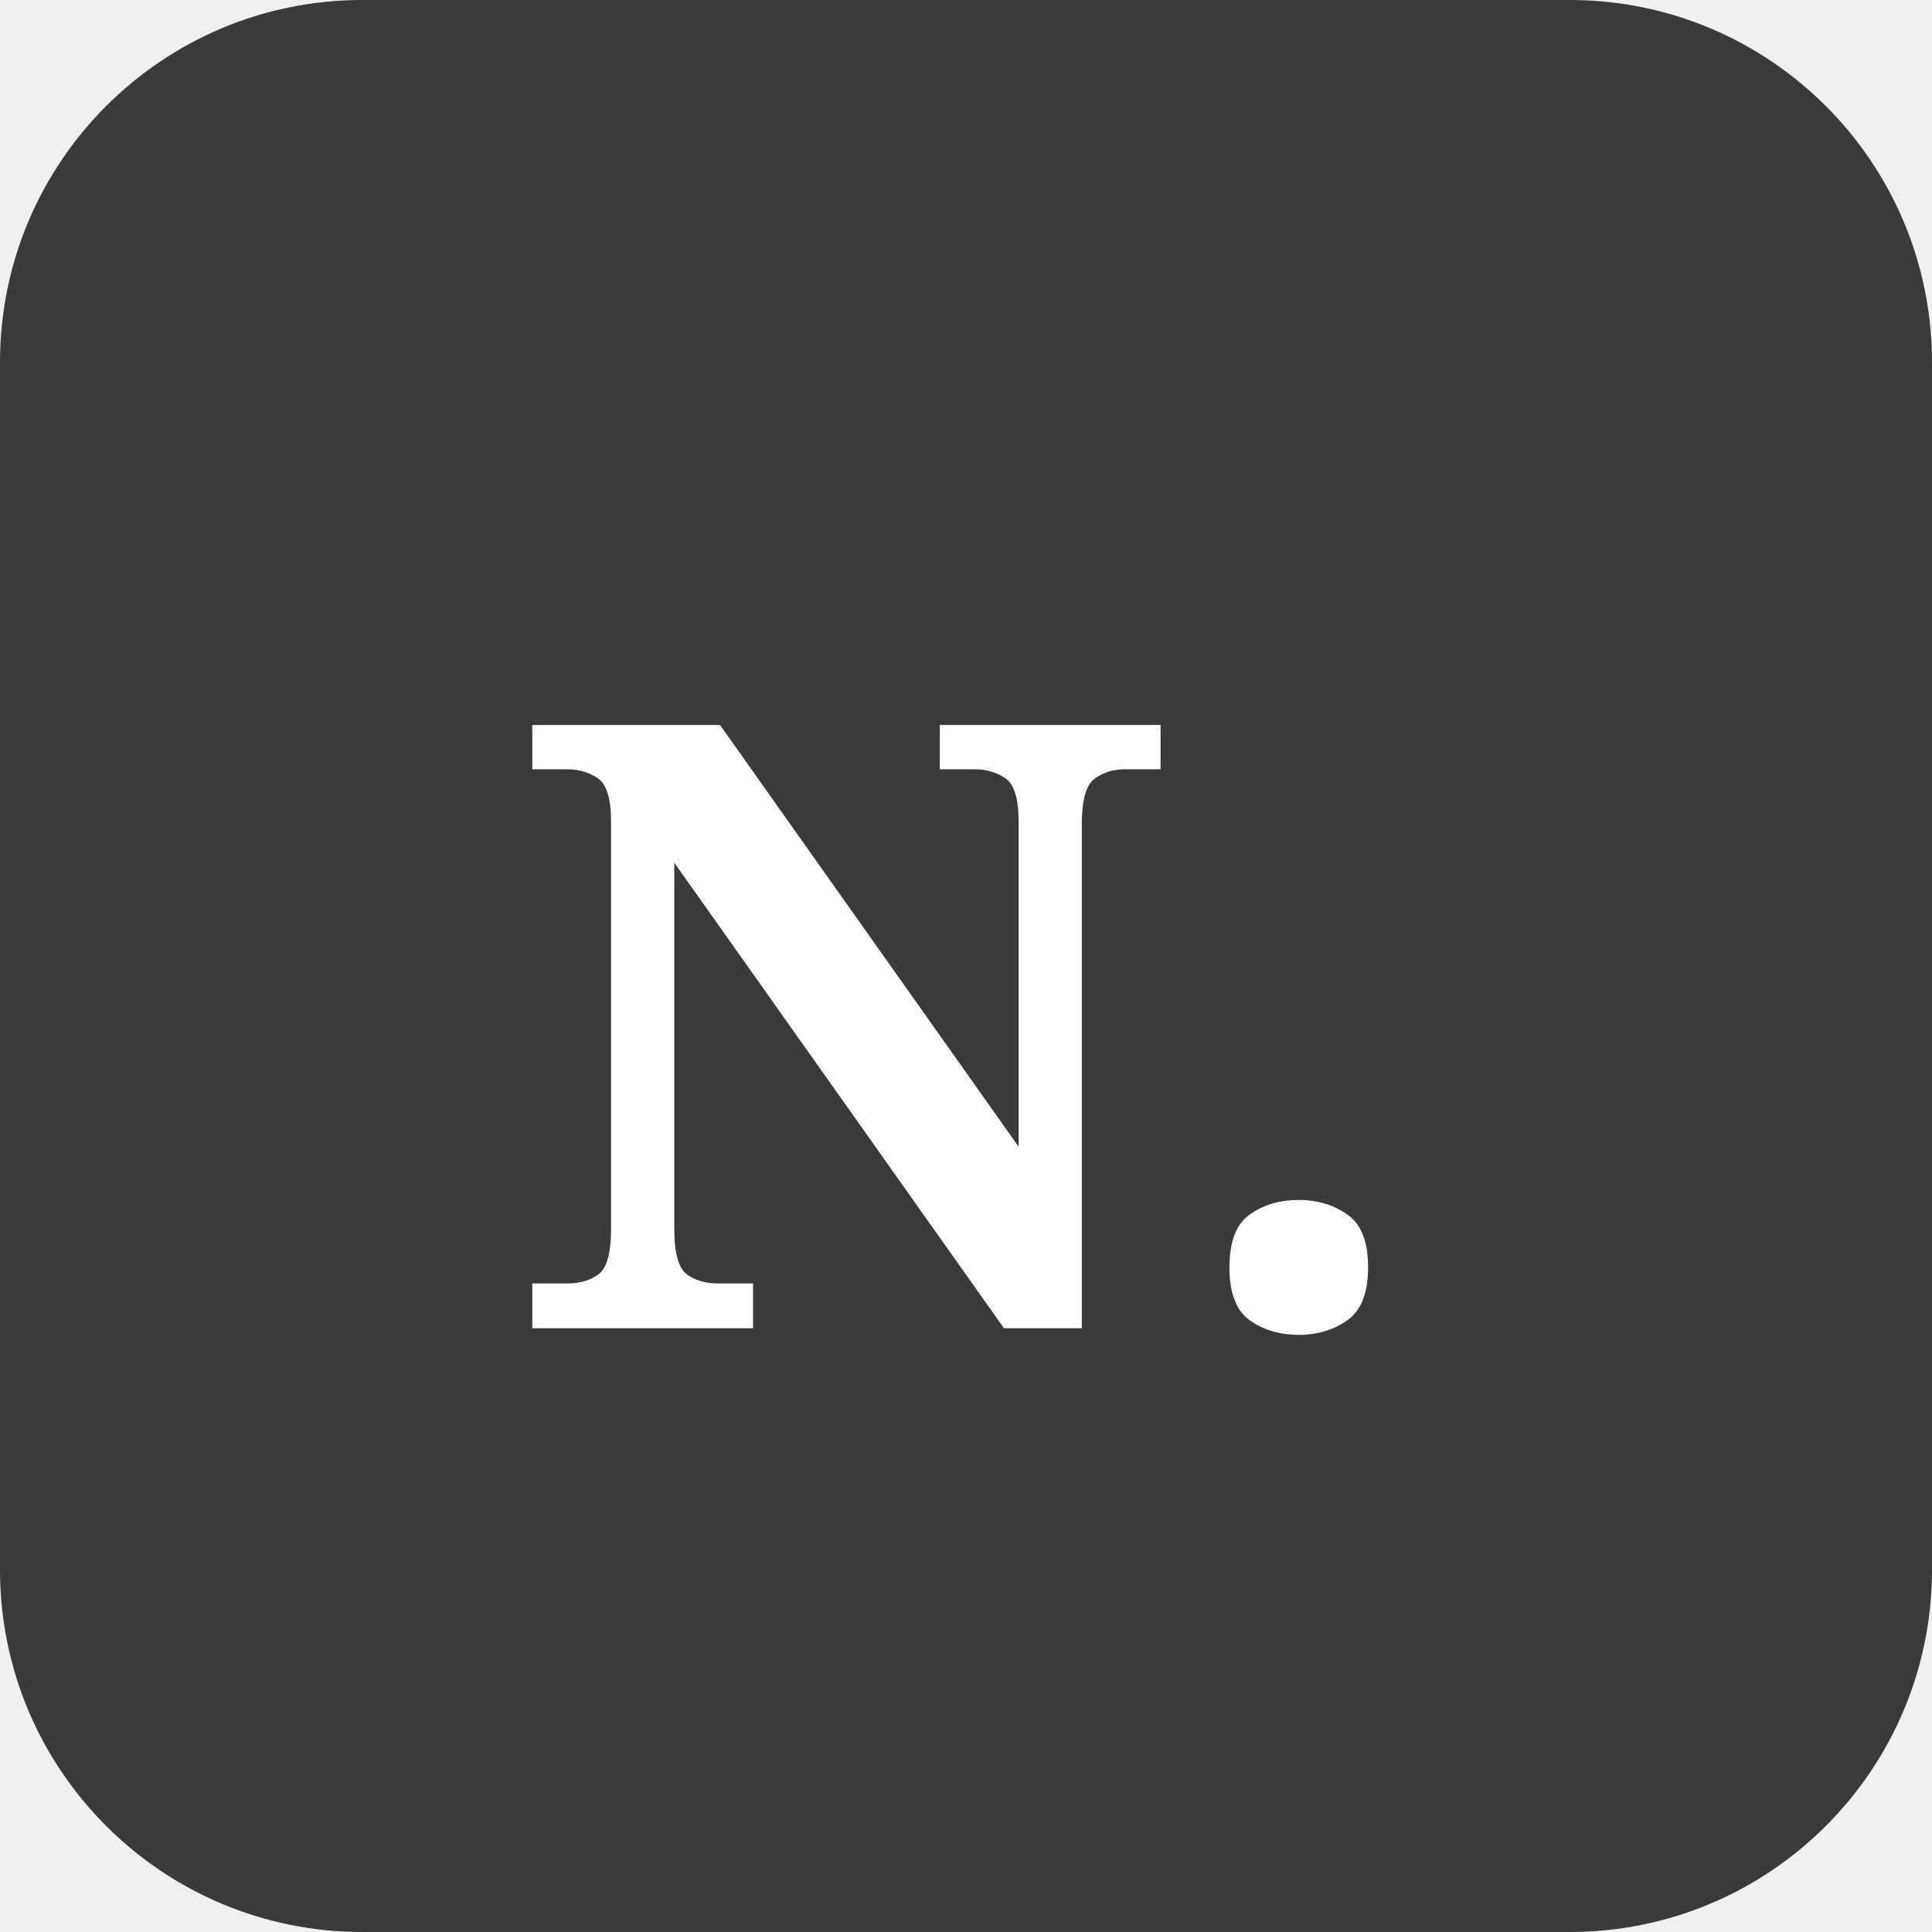
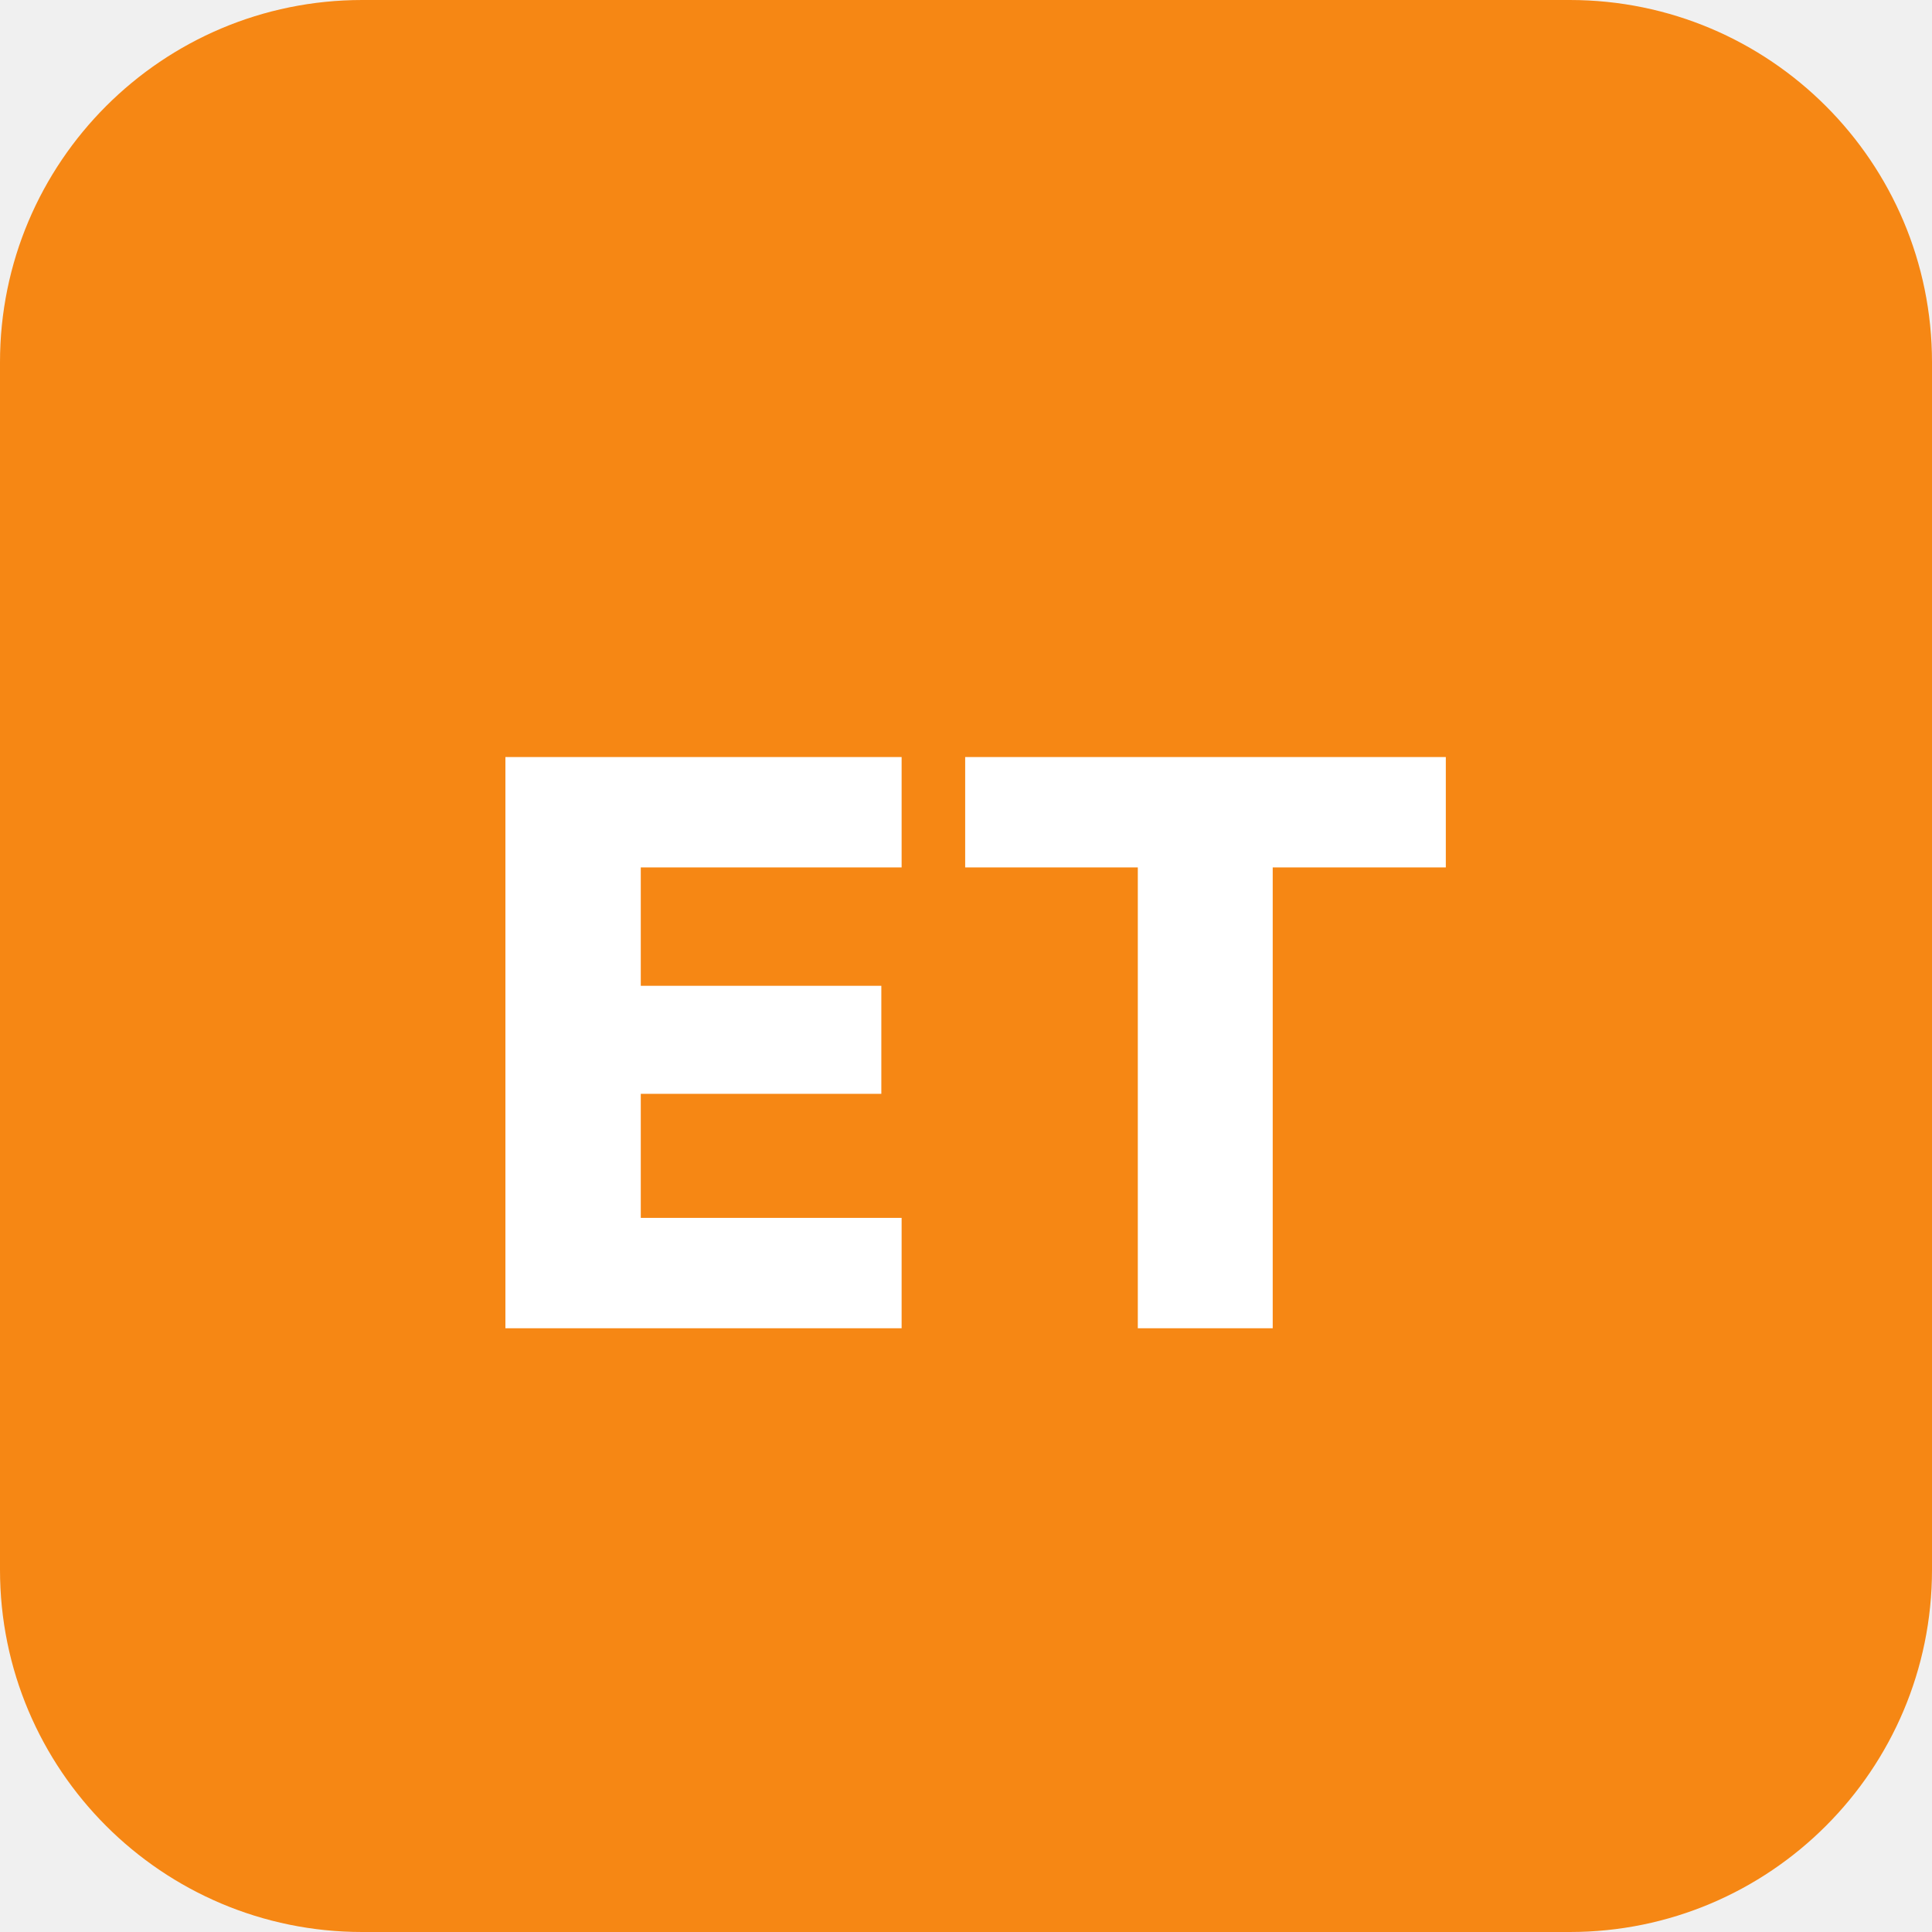
<svg xmlns="http://www.w3.org/2000/svg" width="64" height="64" viewBox="0 0 64 64" fill="none">
-   <rect width="64" height="64" rx="12" fill="#3a3a3a" />
-   <text x="32" y="44" text-anchor="middle" fill="white" font-size="28" font-weight="800" font-family="Georgia, serif">N.</text>
+   <rect width="64" height="64" rx="12" fill="#f68714" />
+   <text x="32" y="44" text-anchor="middle" fill="white" font-size="26" font-weight="800" font-family="Inter, sans-serif">ET</text>
</svg>
